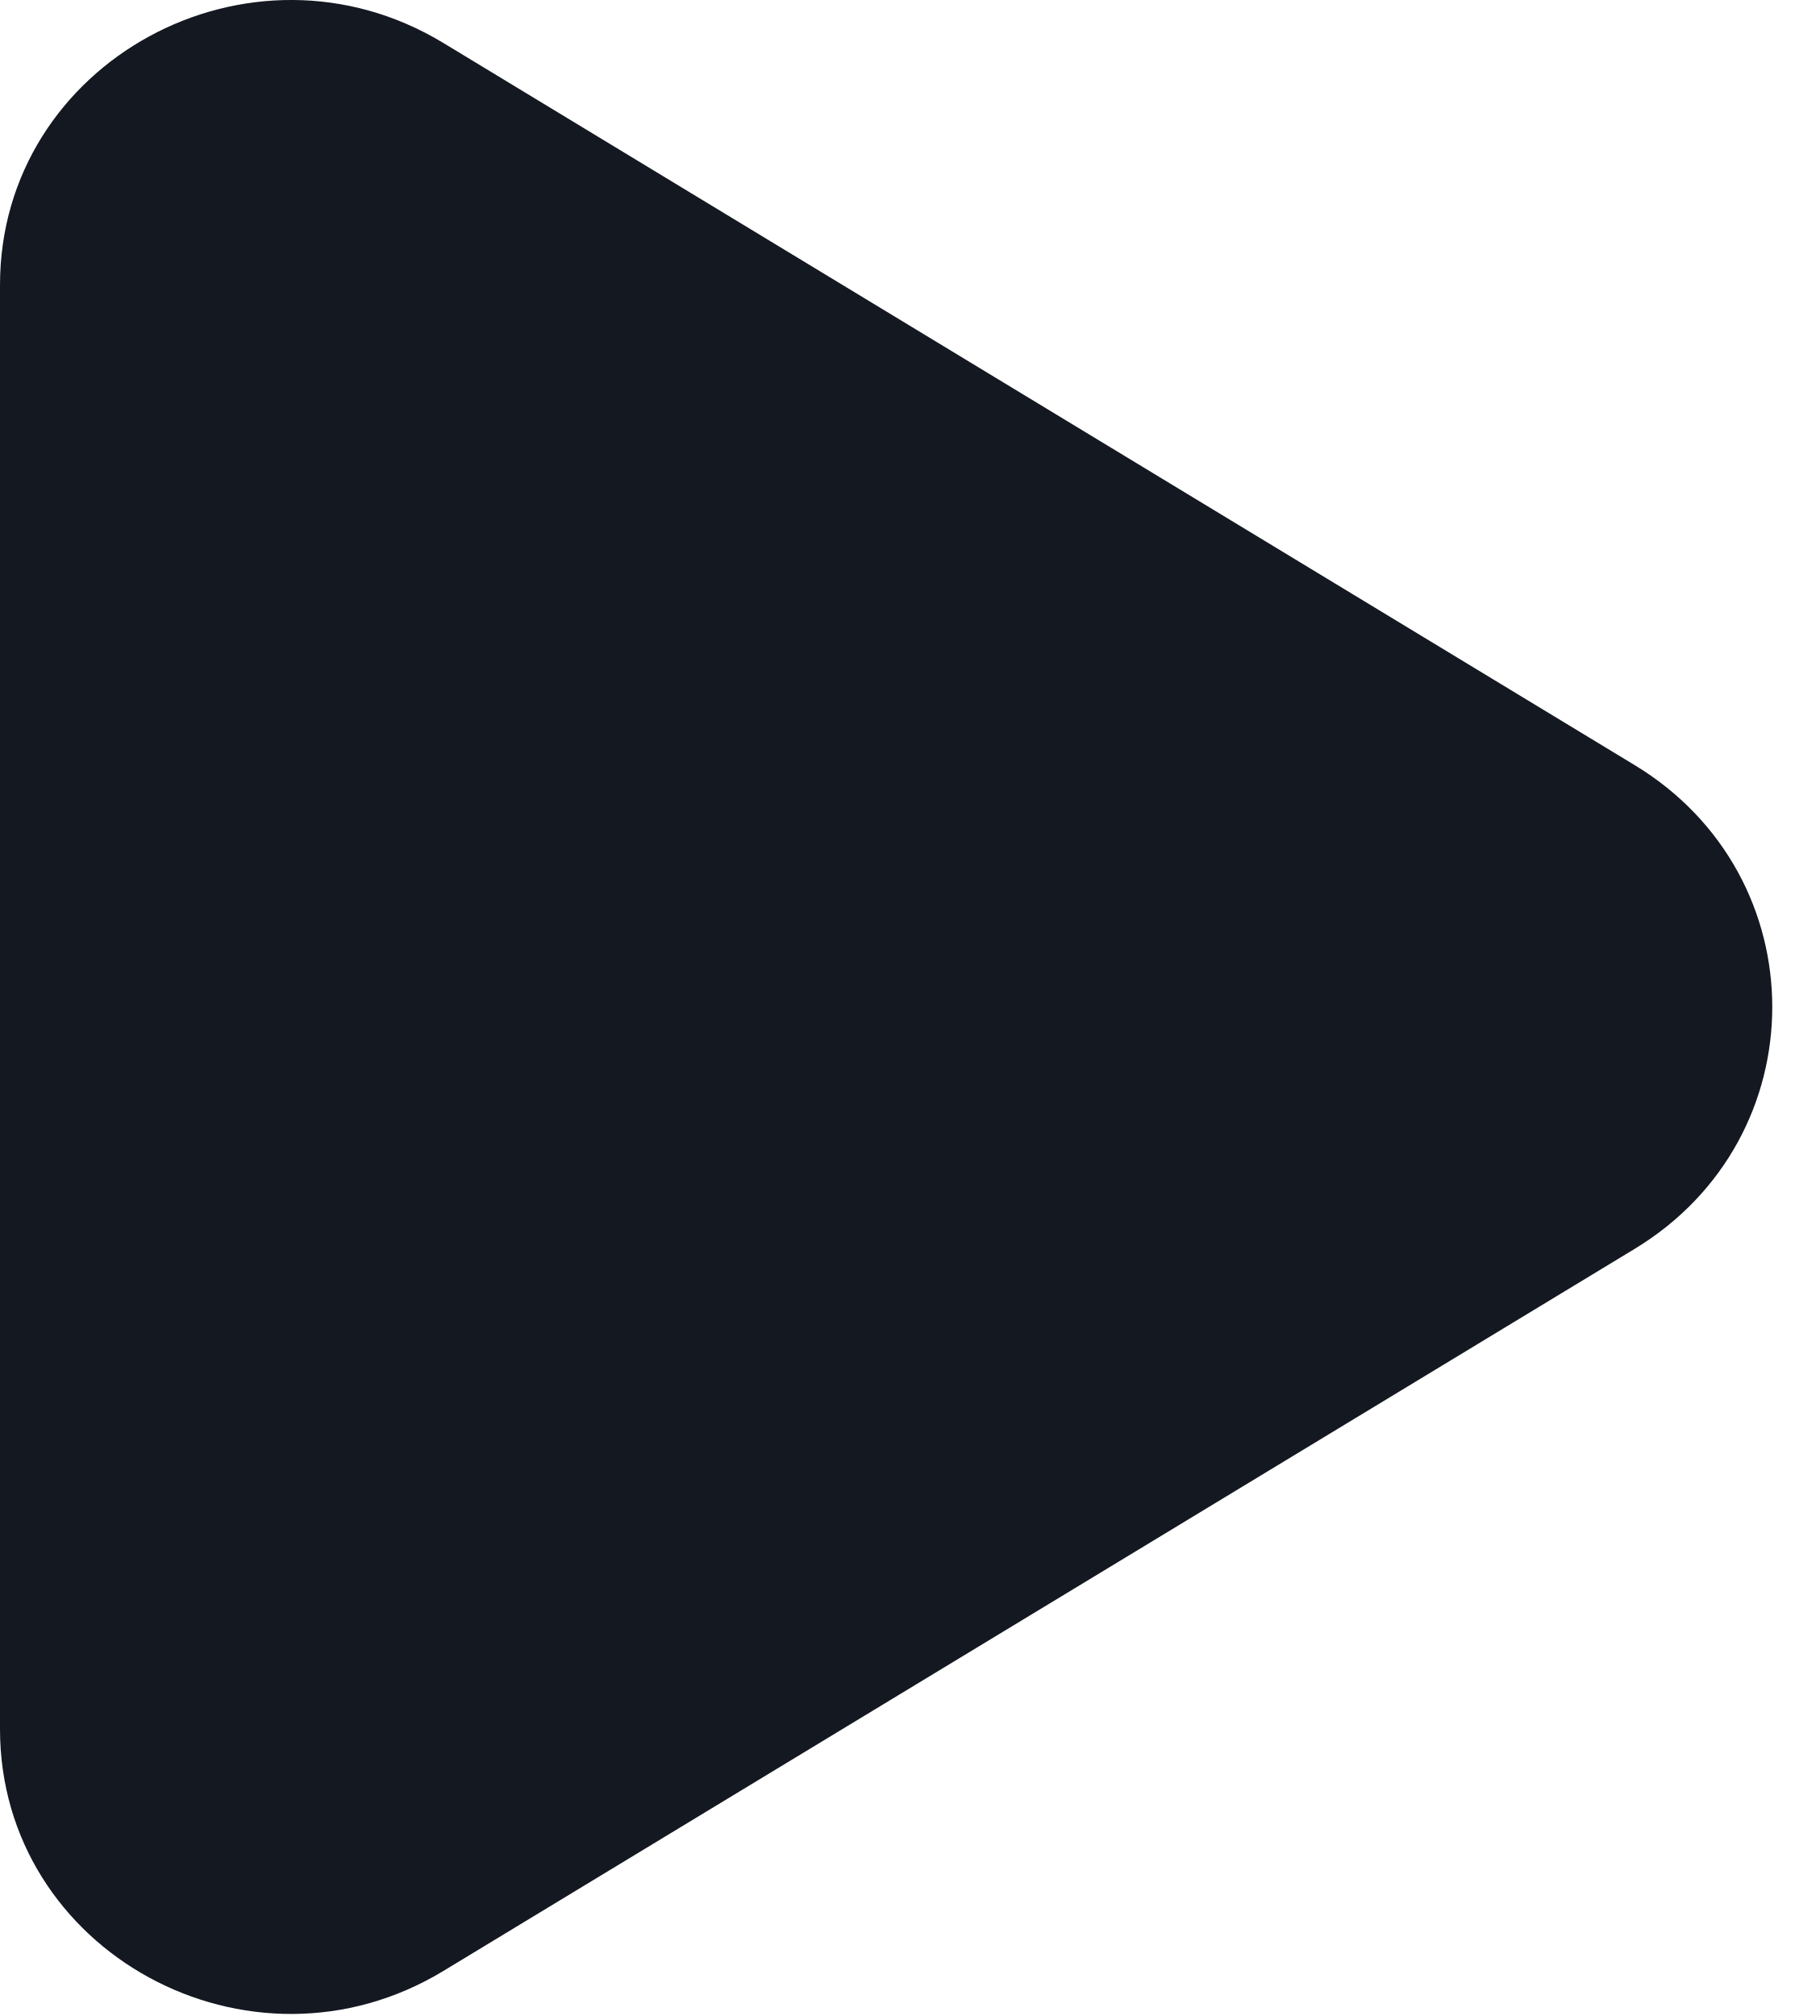
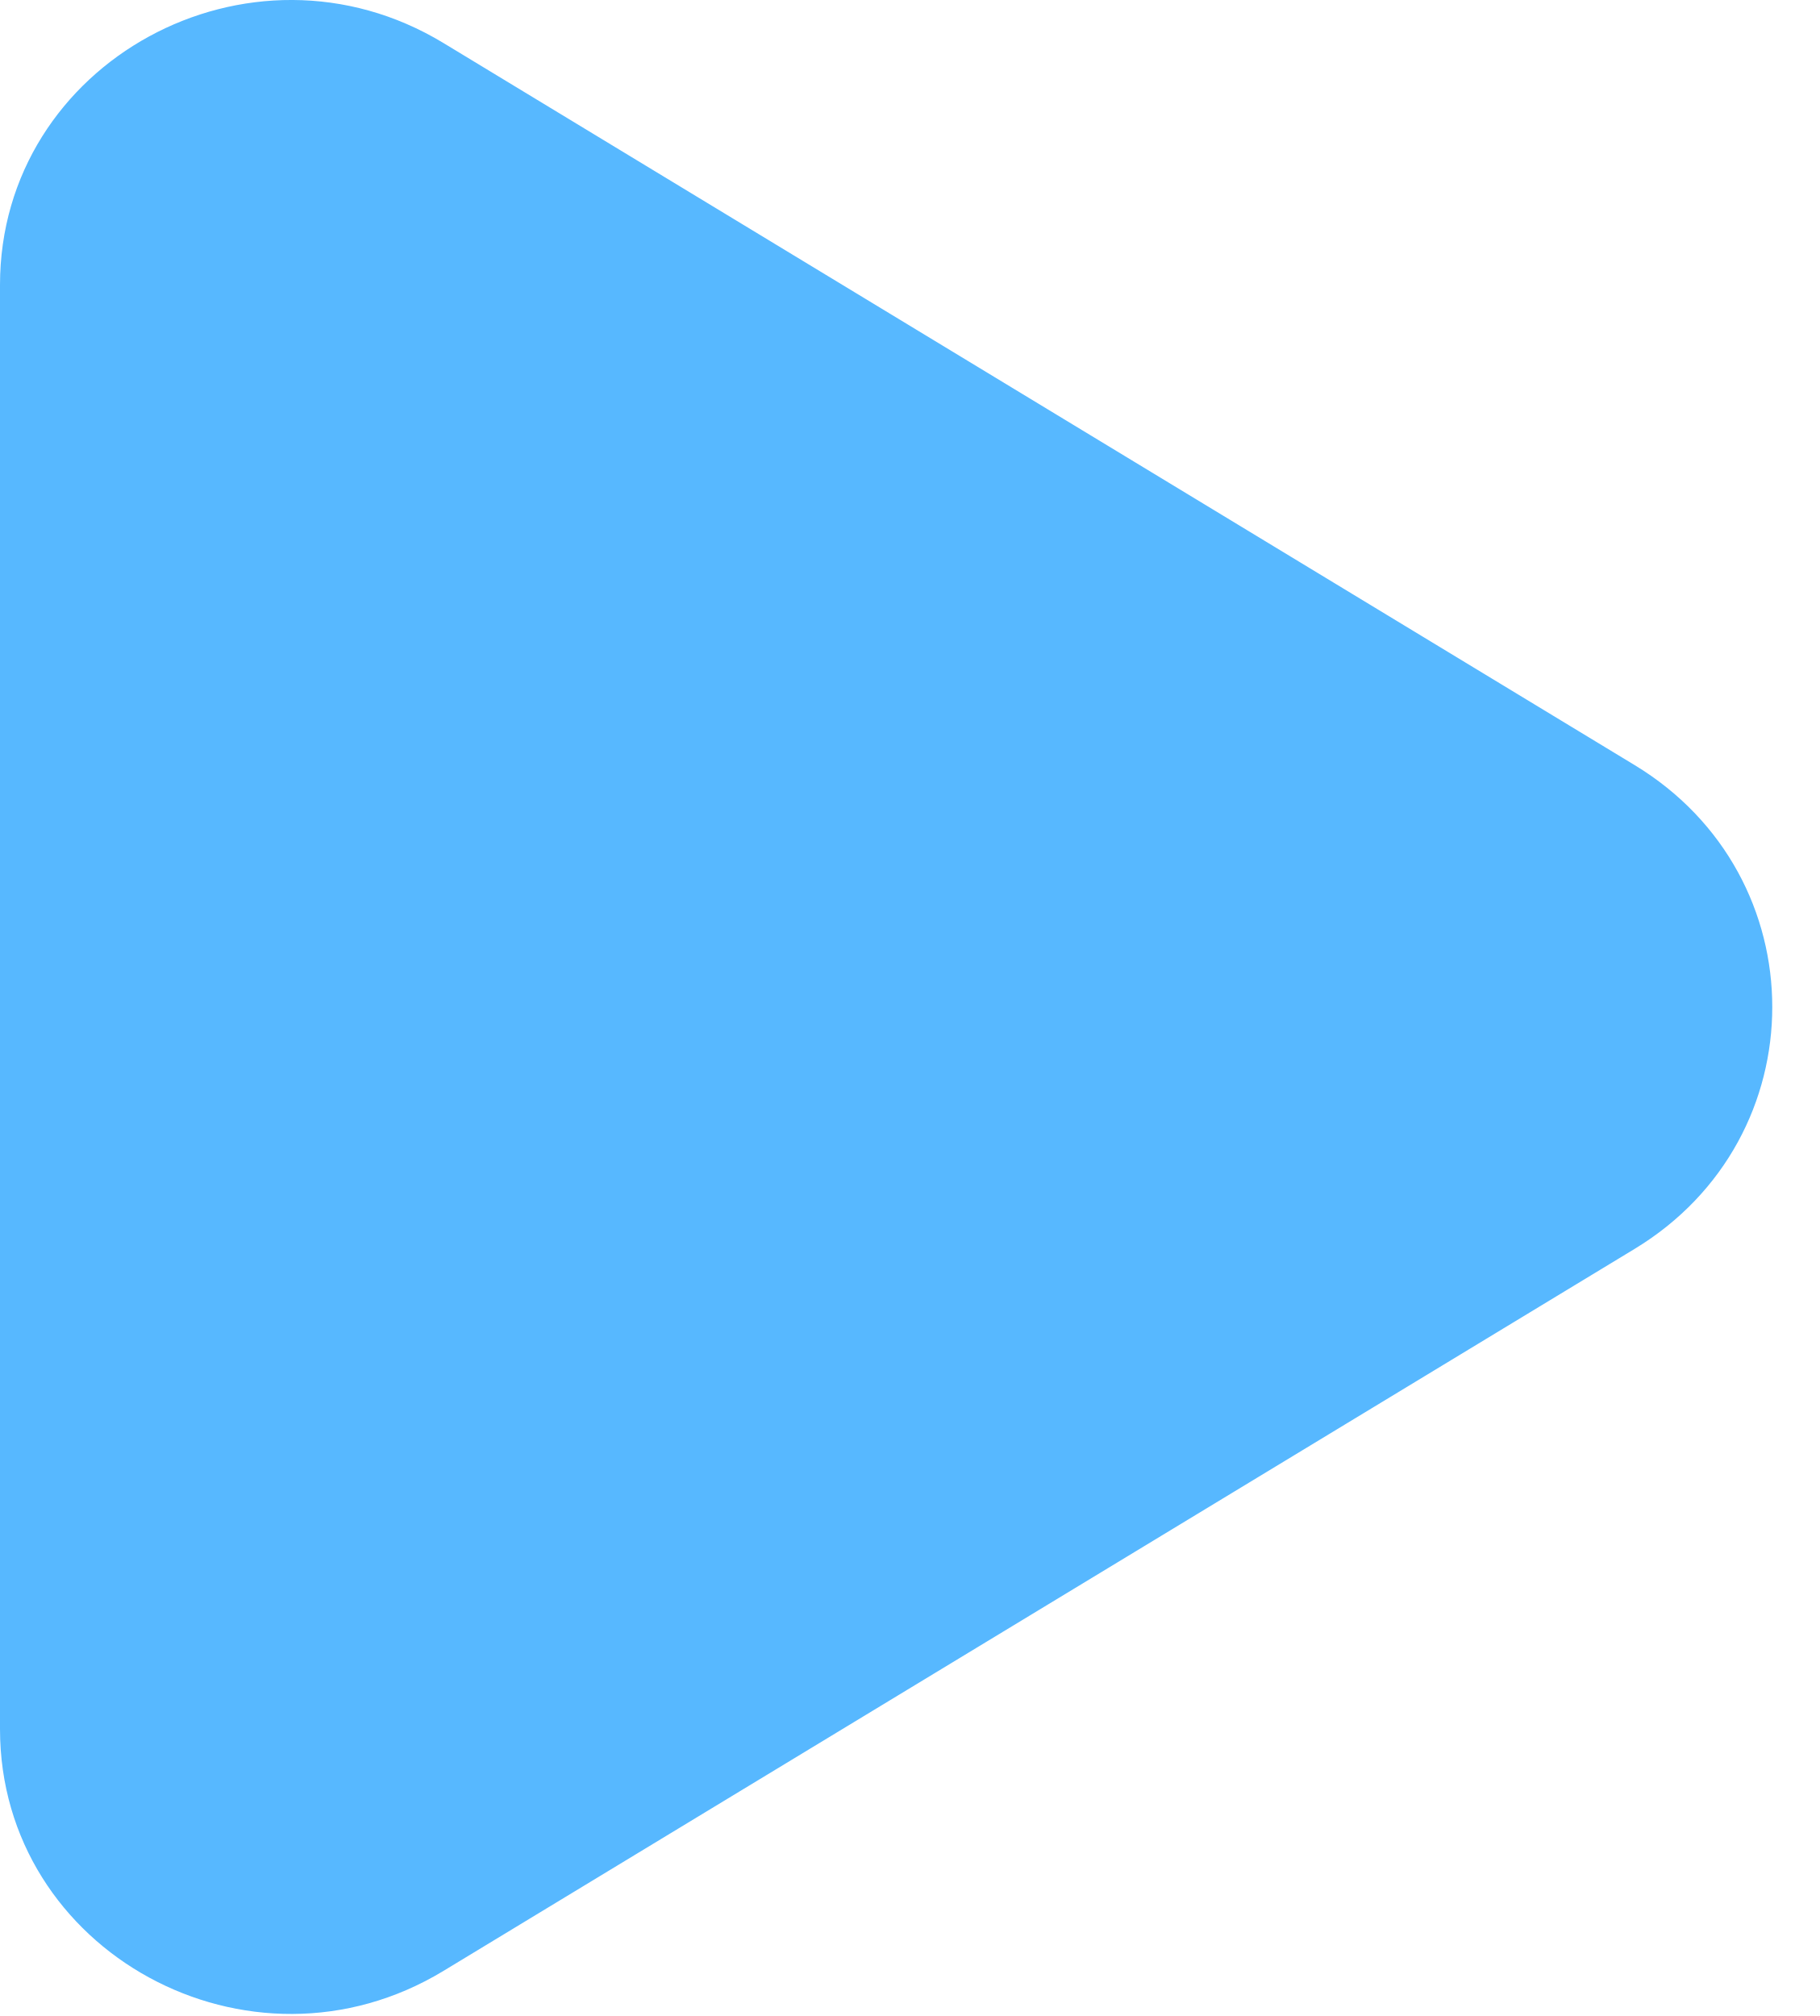
<svg xmlns="http://www.w3.org/2000/svg" width="37" height="41" viewBox="0 0 37 41" fill="none">
-   <path d="M0 5.795C0 1.262 5.082 -1.511 9.019 0.875L33.245 15.56C36.977 17.822 36.977 23.137 33.245 25.399L9.019 40.083C5.082 42.469 0 39.697 0 35.164V5.795Z" fill="#141821" />
+   <path d="M0 5.795C0 1.262 5.082 -1.511 9.019 0.875L33.245 15.56C36.977 17.822 36.977 23.137 33.245 25.399L9.019 40.083C5.082 42.469 0 39.697 0 35.164V5.795Z" fill="#57B8FF" />
</svg>
